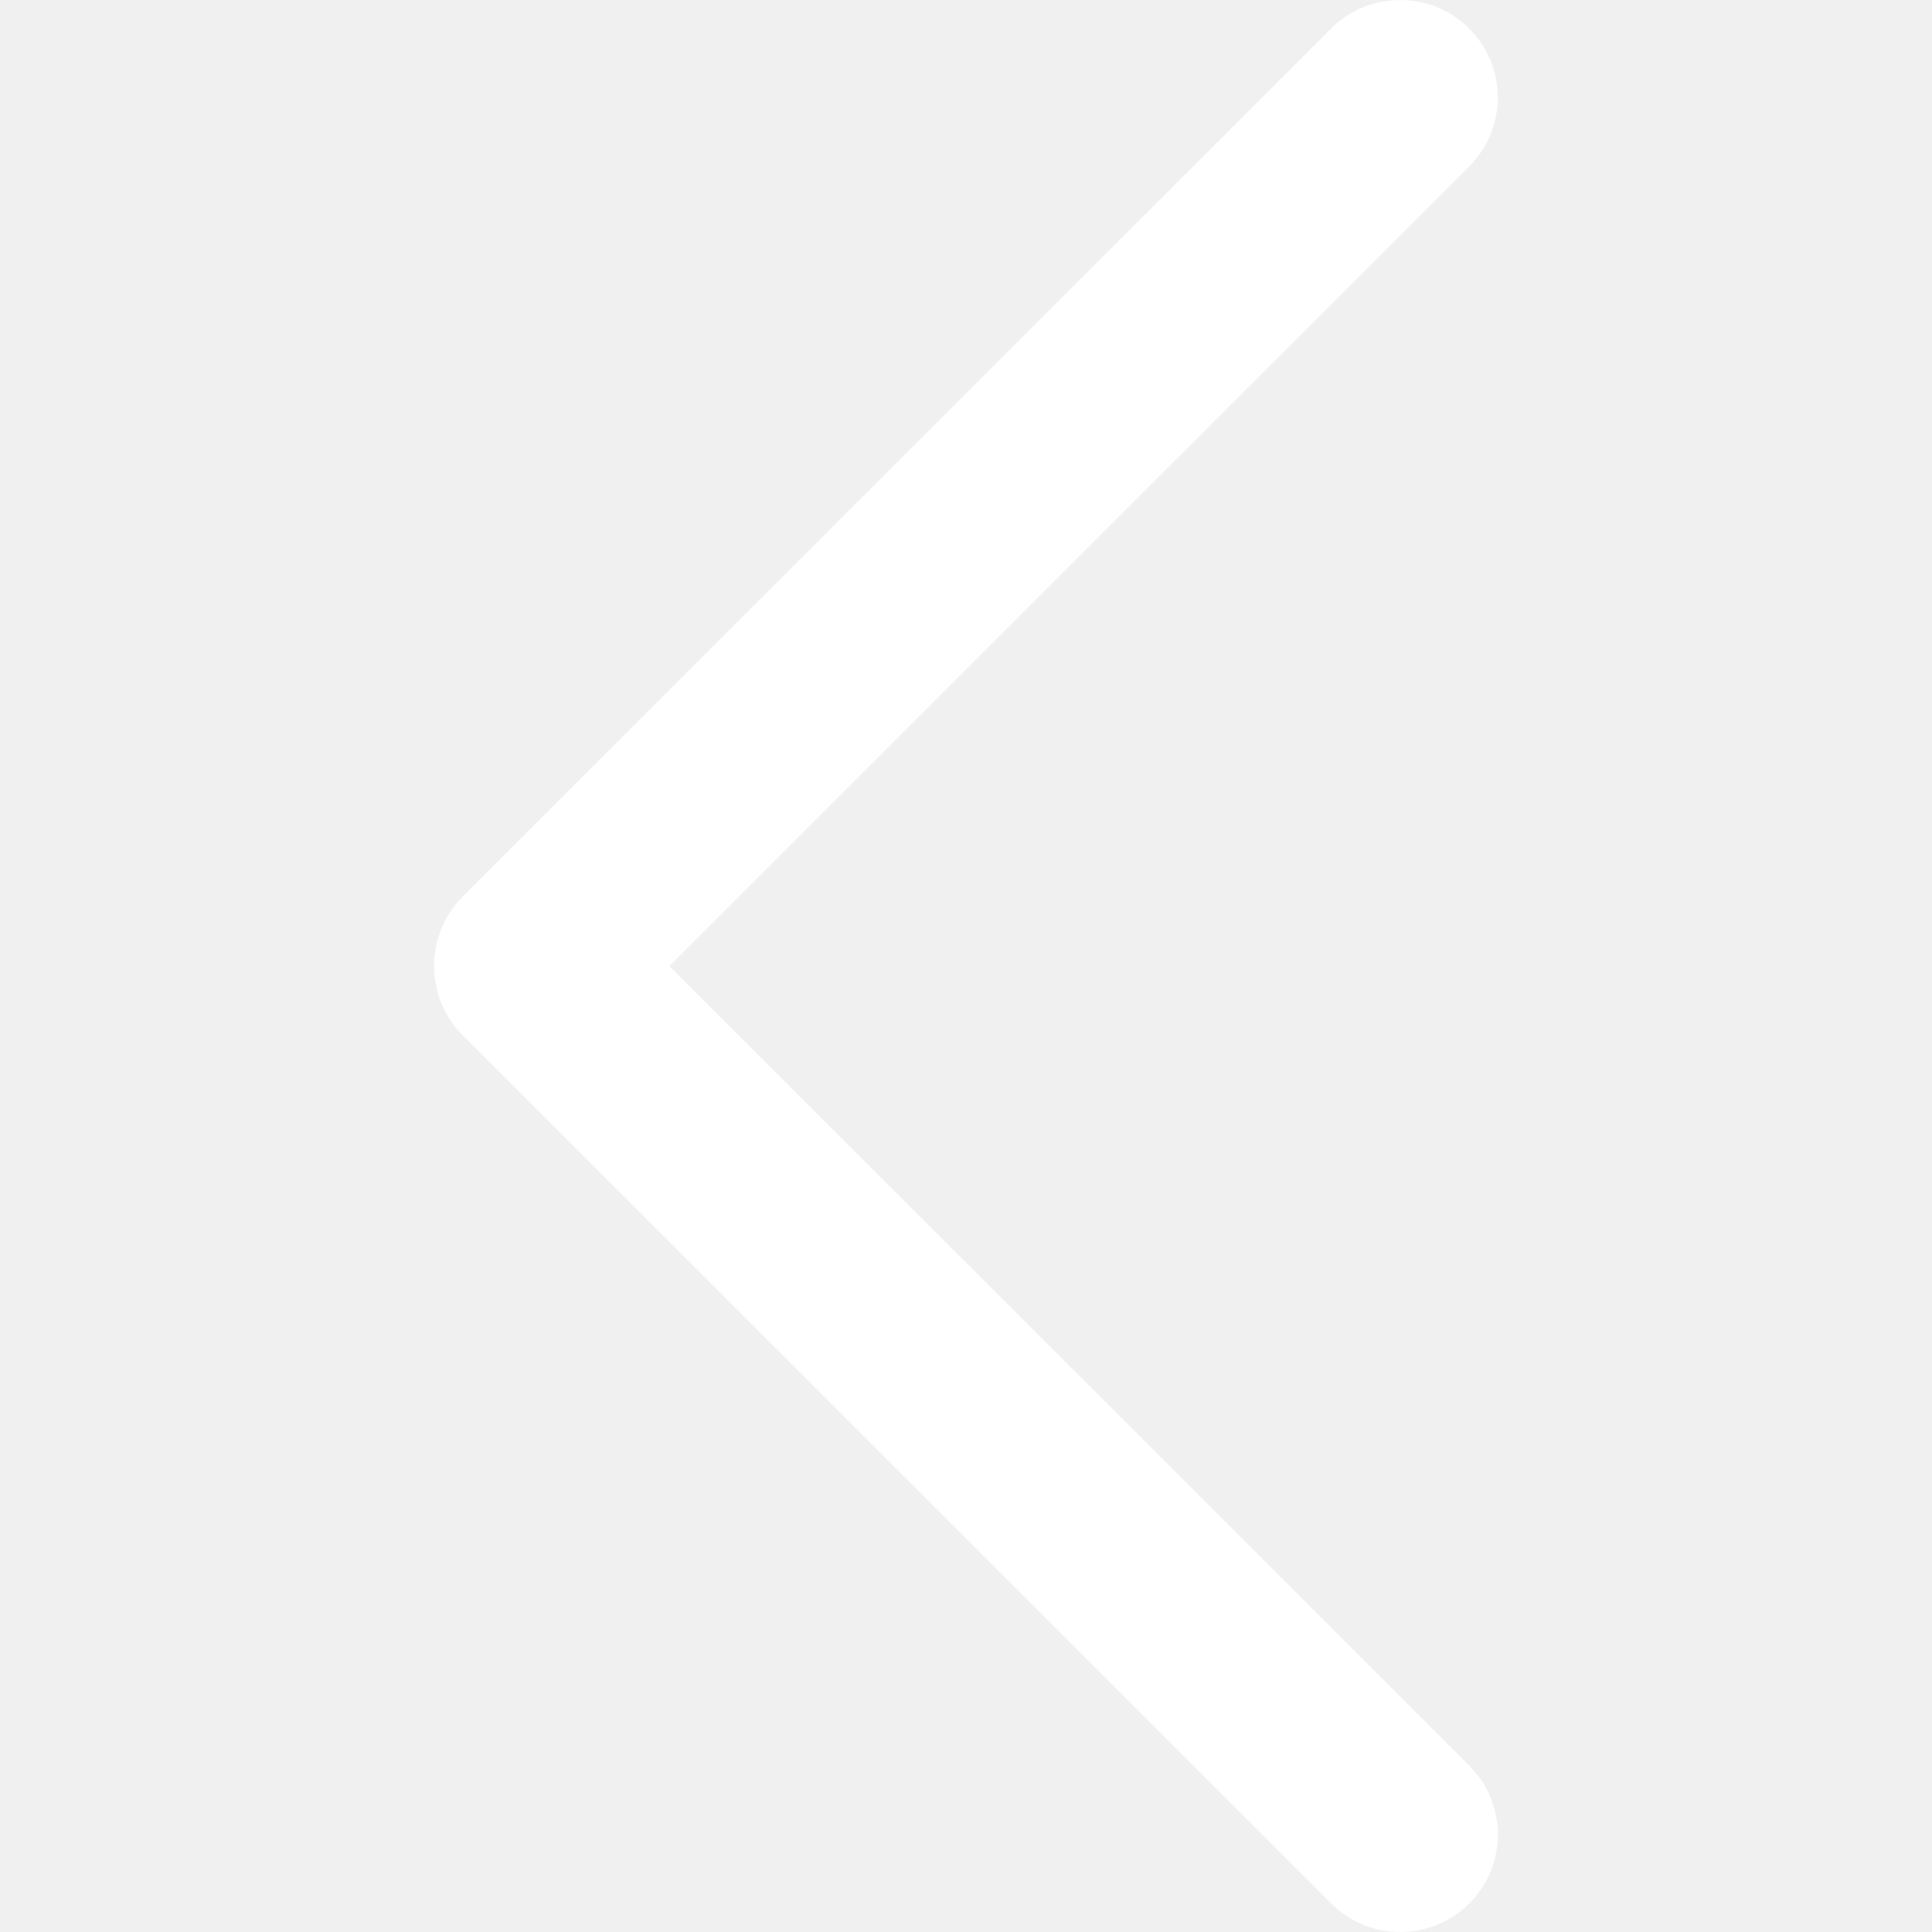
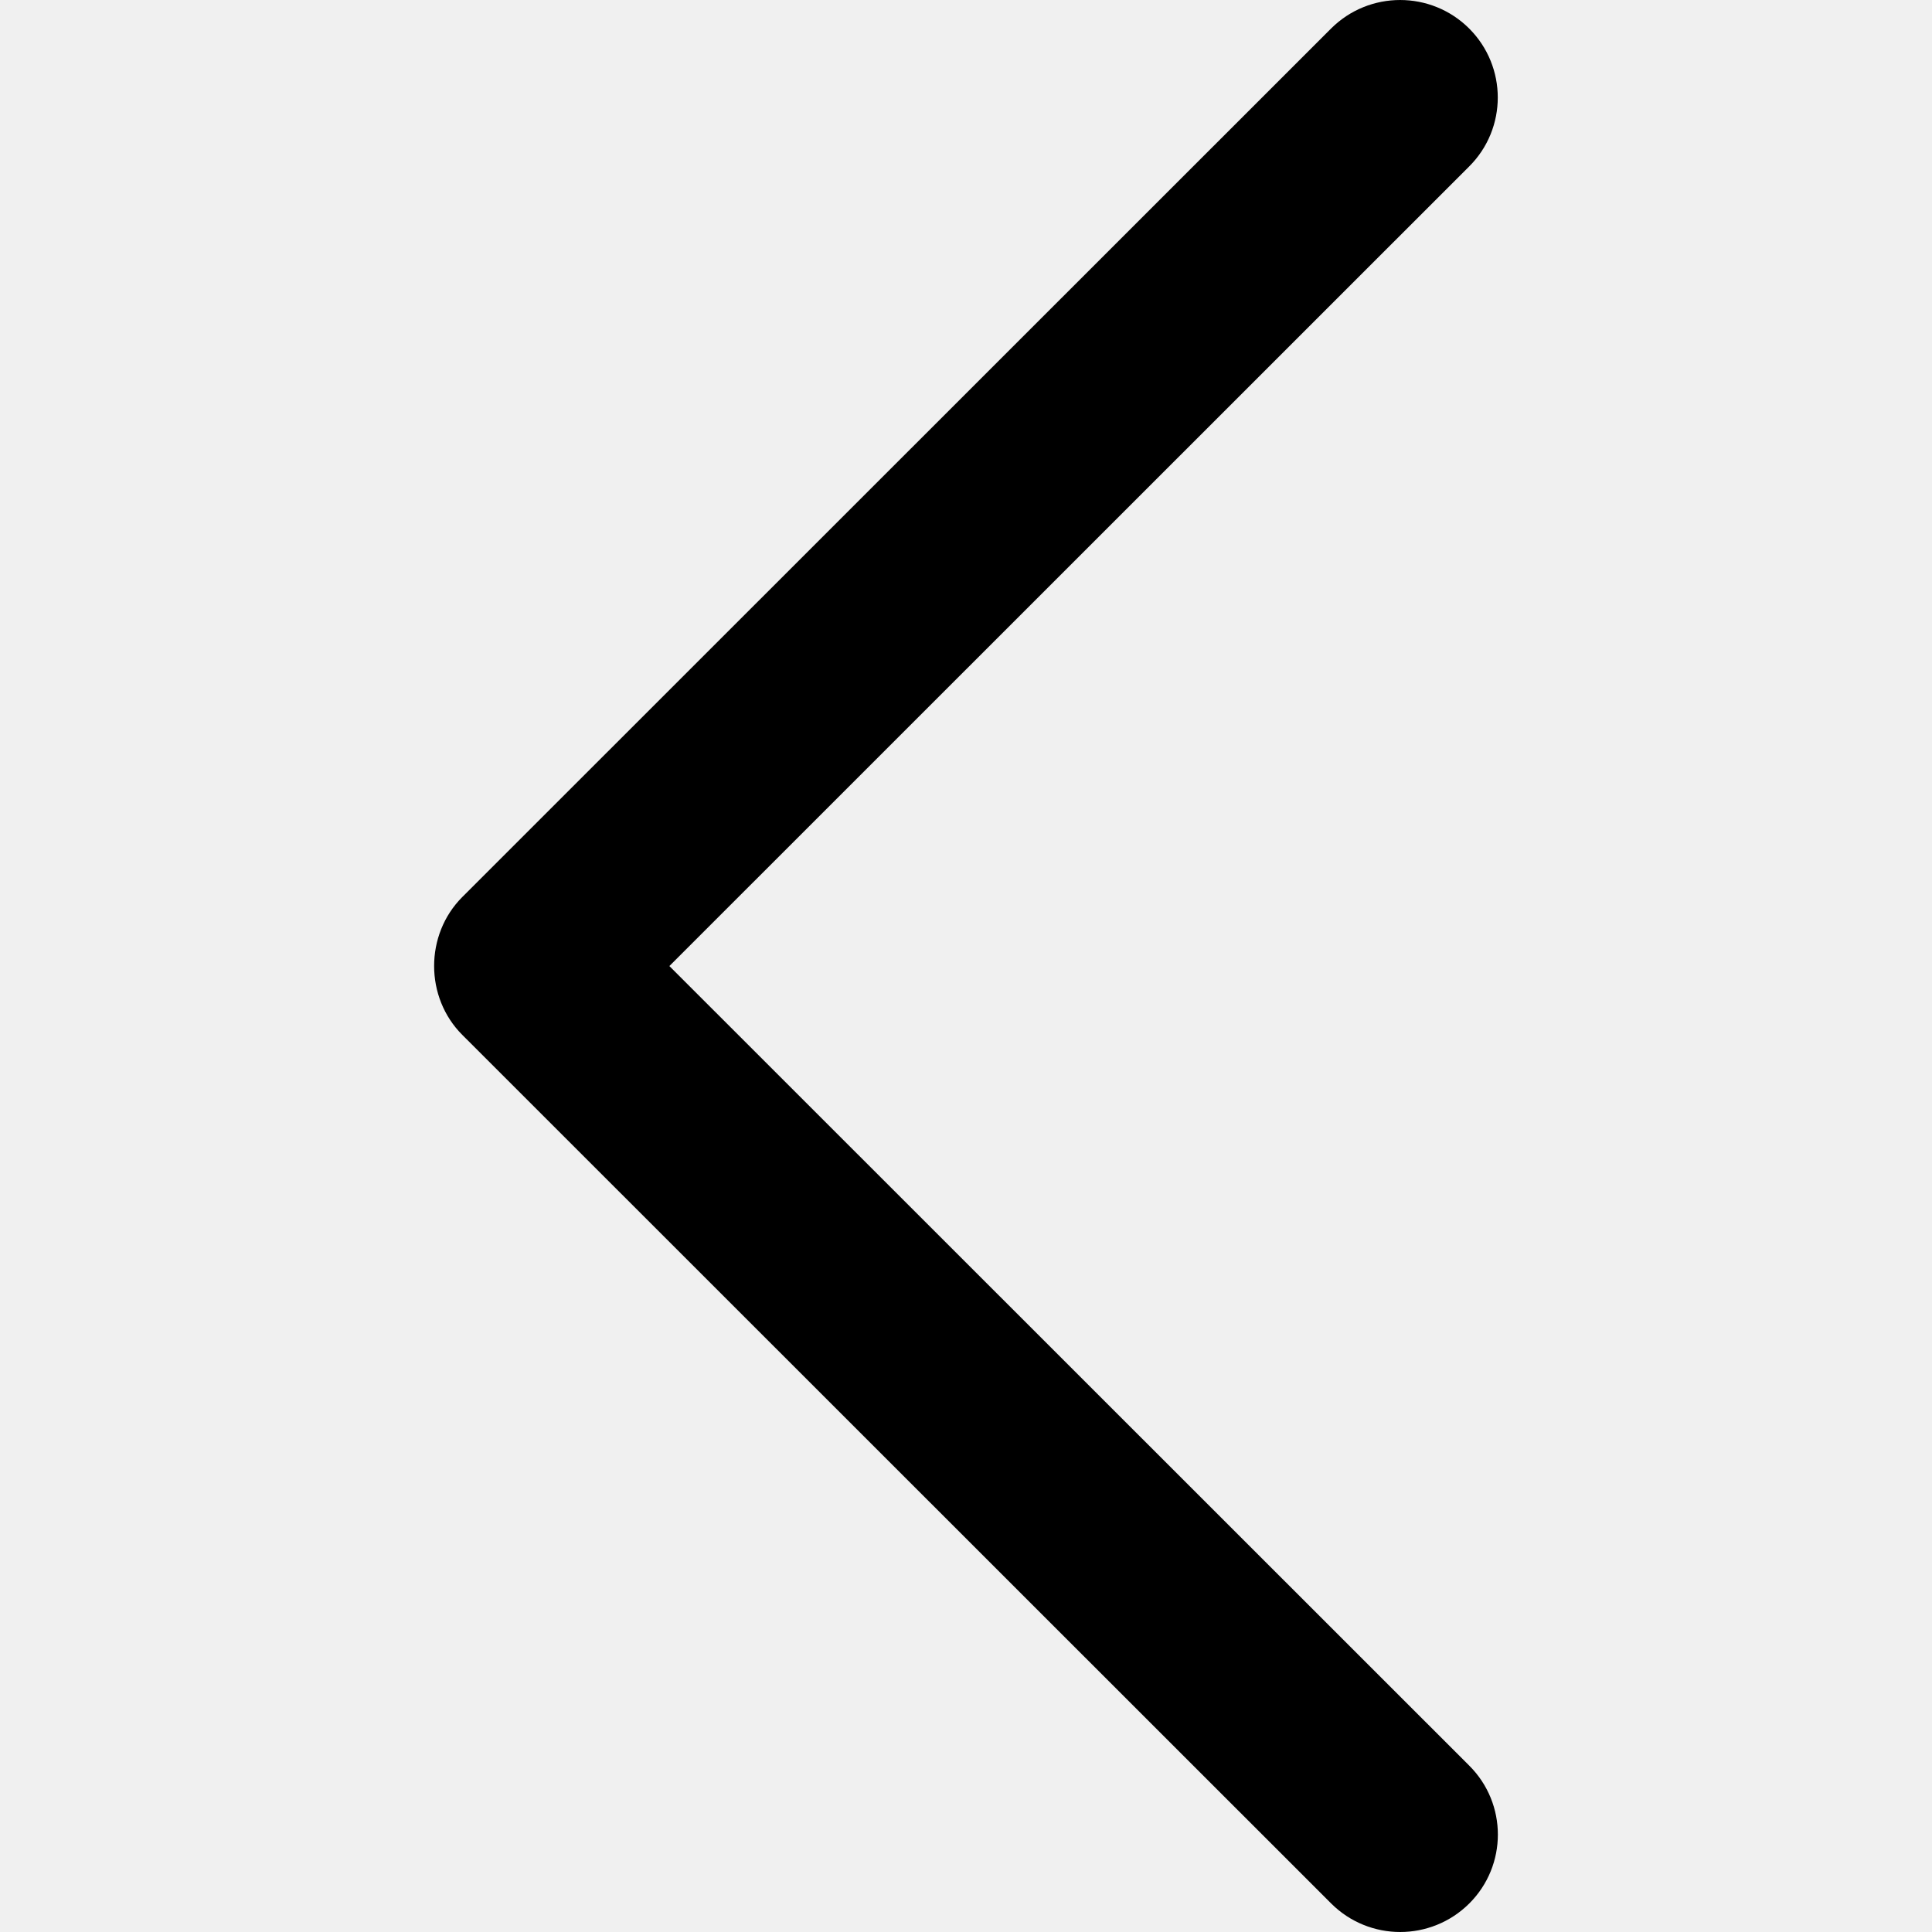
<svg xmlns="http://www.w3.org/2000/svg" version="1.1" id="Capa_1" x="0px" y="0px" viewBox="0 0 240.823 240.823" style="enable-background:new 0 0 240.823 240.823;" xml:space="preserve">
  <g>
-     <path fill="#fff" id="Chevron_Right" d="M57.633,129.007L165.93,237.268c4.752,4.74,12.451,4.74,17.215,0c4.752-4.74,4.752-12.439,0-17.179   l-99.707-99.671l99.695-99.671c4.752-4.74,4.752-12.439,0-17.191c-4.752-4.74-12.463-4.74-17.215,0L57.621,111.816   C52.942,116.507,52.942,124.327,57.633,129.007z" />
+     <path id="Chevron_Right" d="M57.633,129.007L165.93,237.268c4.752,4.74,12.451,4.74,17.215,0c4.752-4.74,4.752-12.439,0-17.179   l-99.707-99.671l99.695-99.671c4.752-4.74,4.752-12.439,0-17.191c-4.752-4.74-12.463-4.74-17.215,0L57.621,111.816   C52.942,116.507,52.942,124.327,57.633,129.007z" />
    <g>
	</g>
    <g>
	</g>
    <g>
	</g>
    <g>
	</g>
    <g>
	</g>
    <g>
	</g>
  </g>
  <g>
</g>
  <g>
</g>
  <g>
</g>
  <g>
</g>
  <g>
</g>
  <g>
</g>
  <g>
</g>
  <g>
</g>
  <g>
</g>
  <g>
</g>
  <g>
</g>
  <g>
</g>
  <g>
</g>
  <g>
</g>
  <g>
</g>
</svg>
